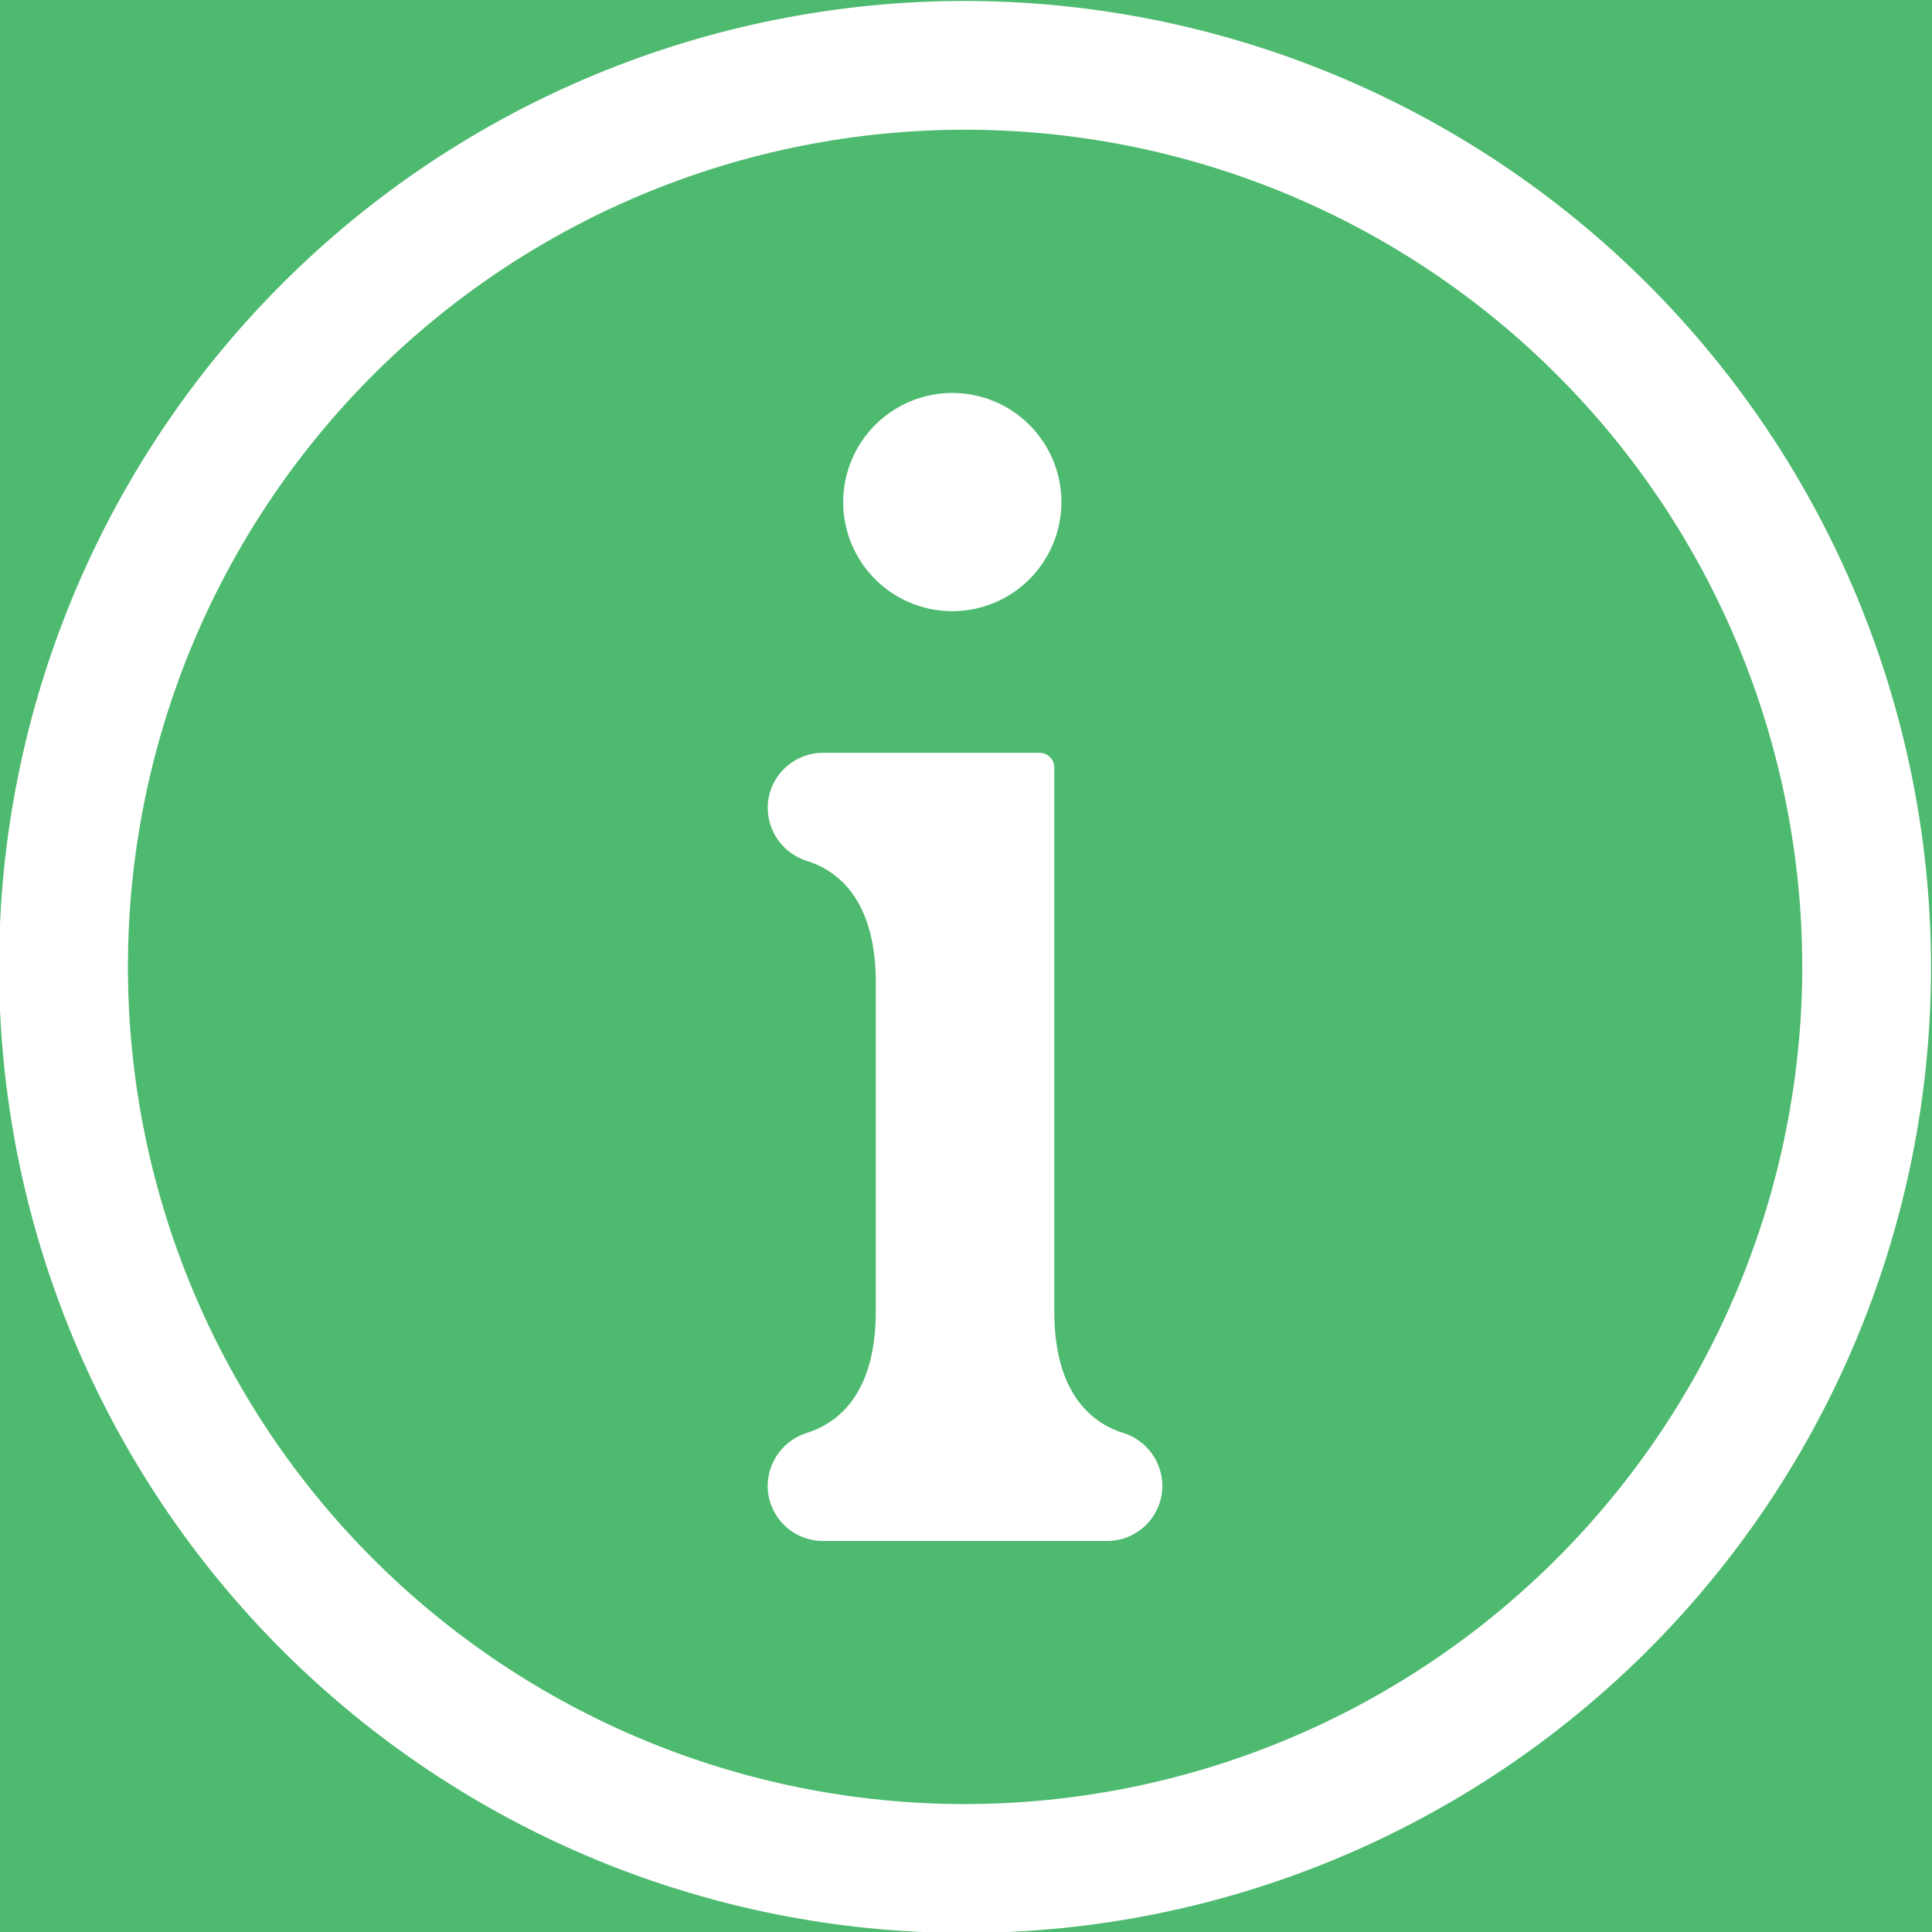
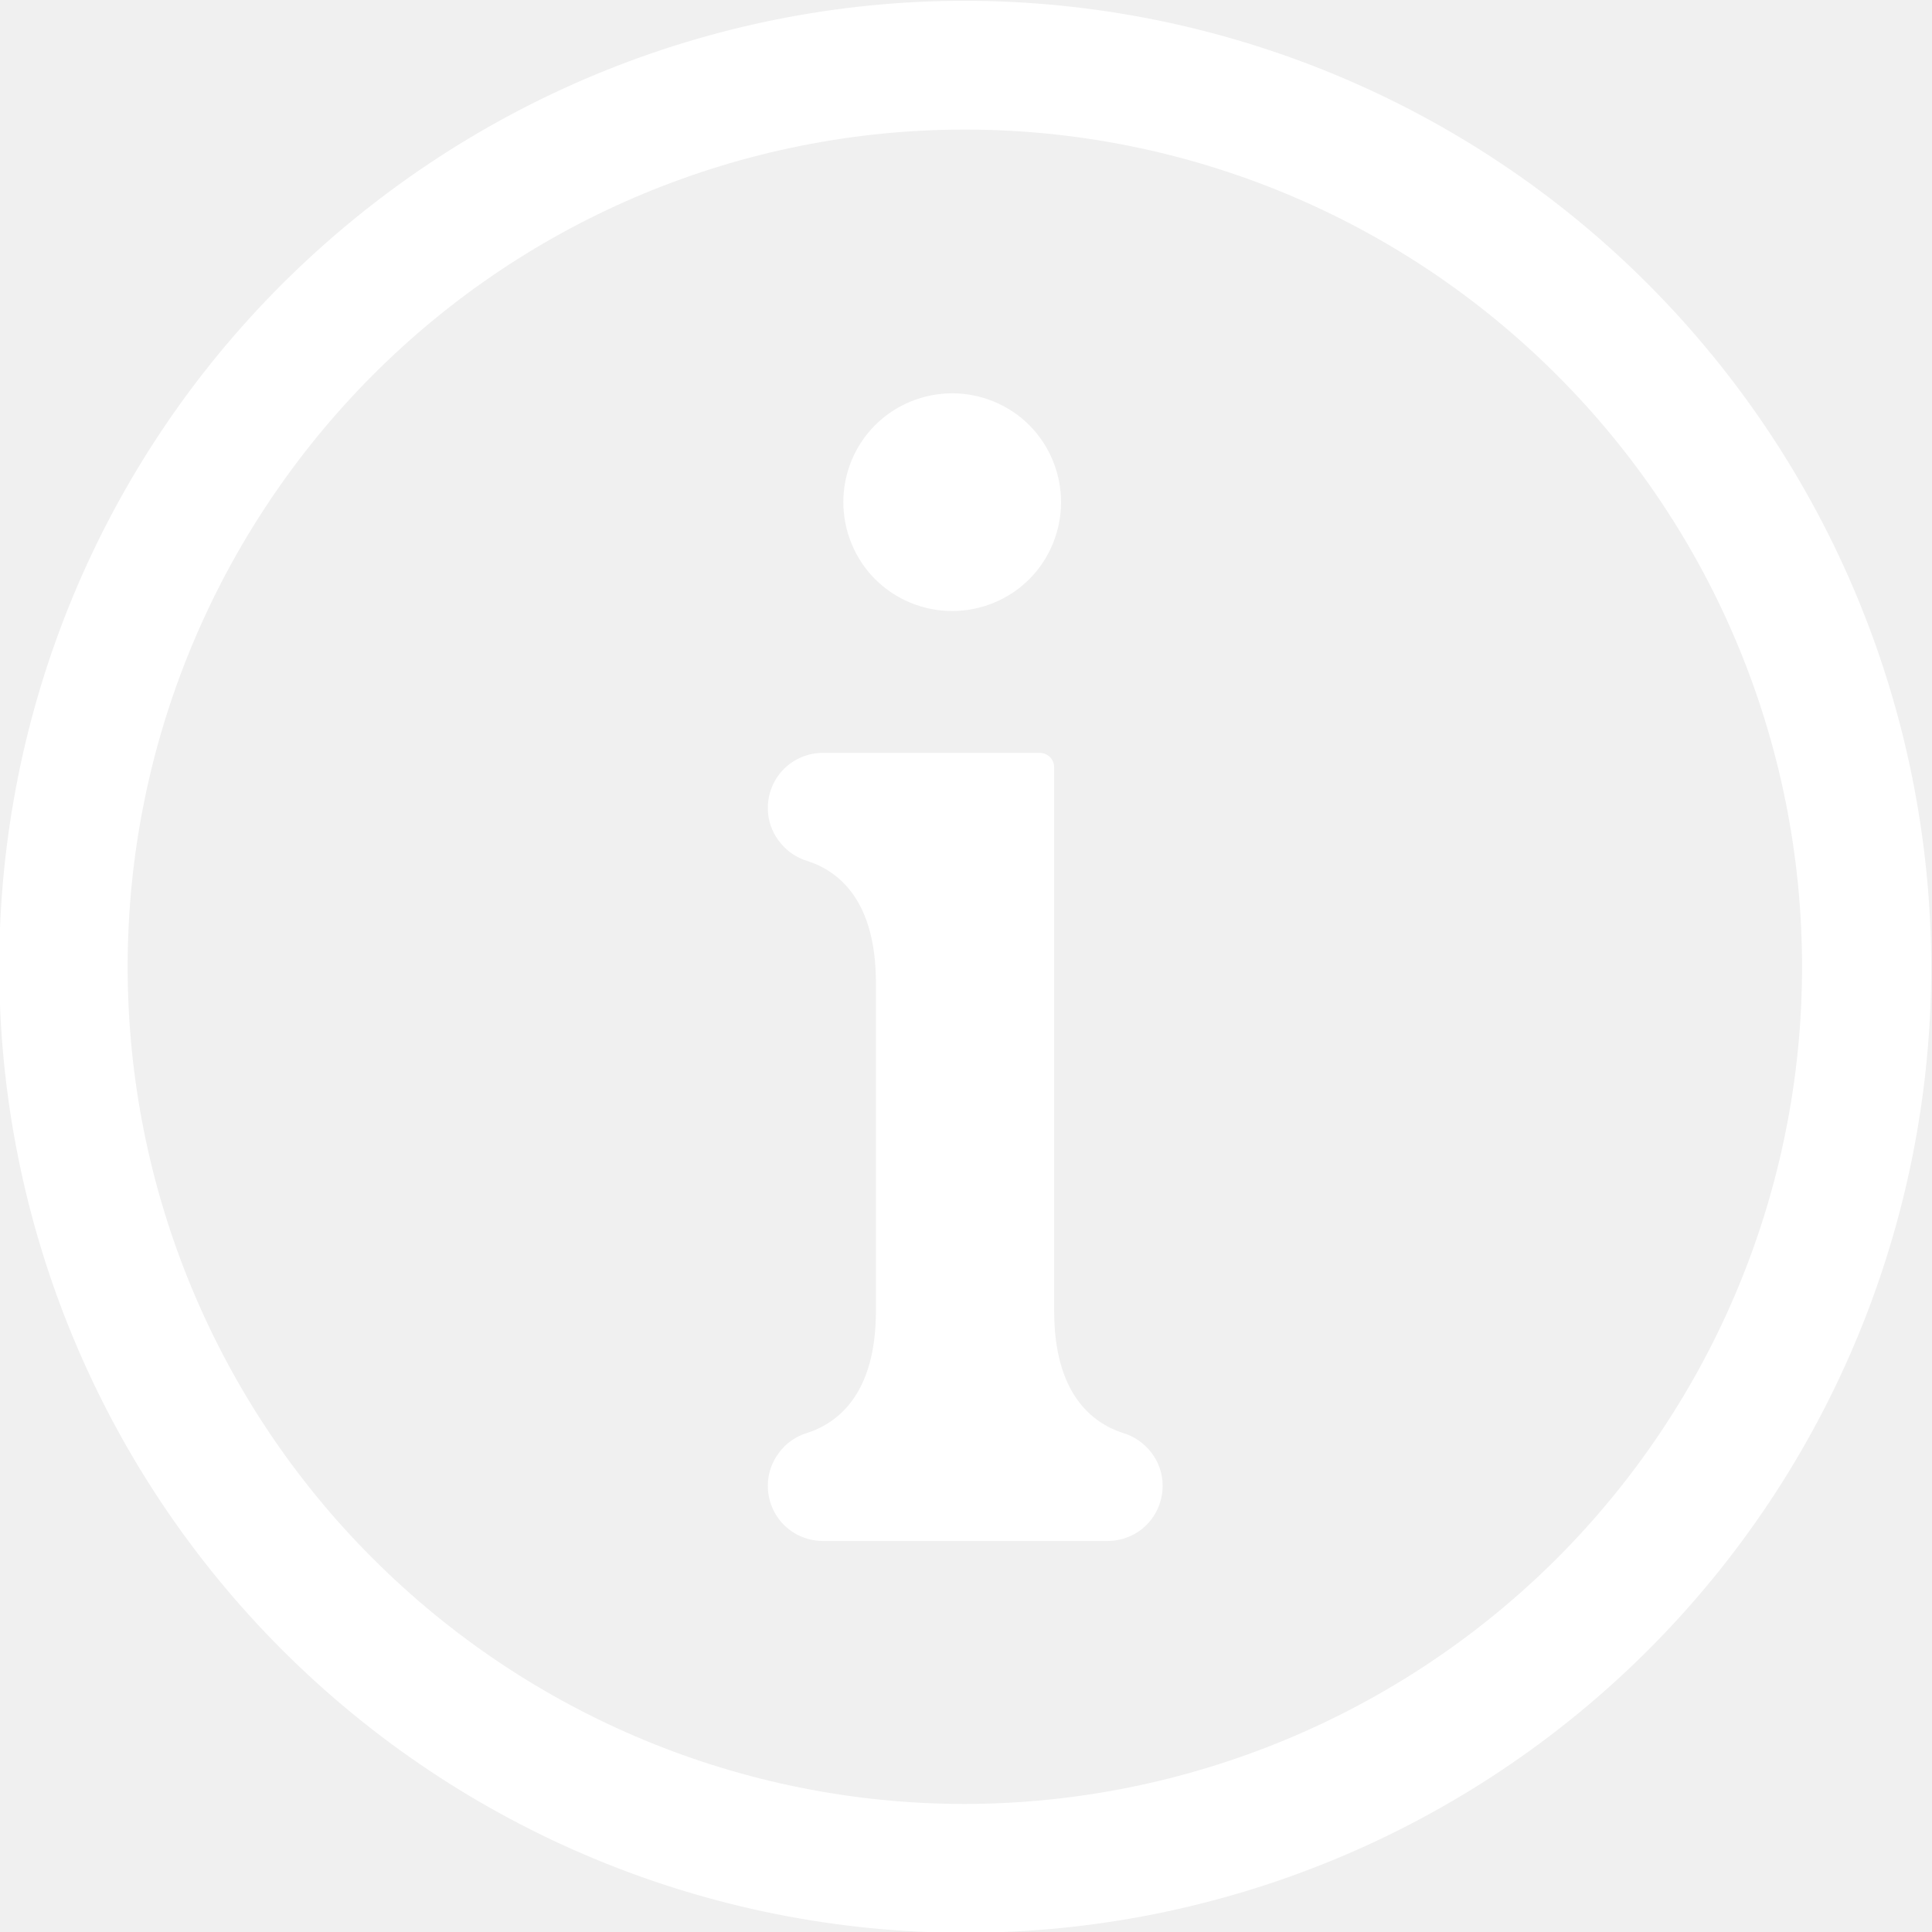
- <svg xmlns="http://www.w3.org/2000/svg" id="Layer_2" viewBox="0 0 504 504">
-   <defs>
-     <style>.cls-1{fill:#fff;}.cls-2{fill:#4eba6f;}</style>
-   </defs>
-   <rect class="cls-2" x="-.75" y="-.25" width="505" height="505" />
+ <svg xmlns="http://www.w3.org/2000/svg" version="1.1" id="Layer_2_00000011022572187353010100000009237198890044539809_" x="0px" y="0px" viewBox="0 0 504 504" style="enable-background:new 0 0 504 504;" xml:space="preserve">
+   <style type="text/css">
+ 	.st0{fill:none;}
+ 	.st1{fill:#FFFFFF;}
+ </style>
+   <rect x="-0.8" y="-0.2" class="st0" width="505" height="505" />
  <g id="Layer_1-2">
-     <path class="cls-1" d="M219.96,130.98c0-7.55,3-14.79,8.34-20.13,5.34-5.34,12.58-8.34,20.13-8.34s14.79,3,20.12,8.34c5.34,5.34,8.34,12.58,8.34,20.12s-3,14.79-8.34,20.13c-5.34,5.34-12.58,8.34-20.13,8.34s-14.79-3-20.12-8.34c-5.34-5.34-8.34-12.58-8.34-20.13h0Zm72.97,242.81c-8.05-2.58-17.9-10.16-17.9-31.75V200.22c0-1.02-.4-1.99-1.12-2.71s-1.69-1.12-2.71-1.12h-56.52c-3.82,0-7.49,1.52-10.19,4.22s-4.22,6.37-4.22,10.19c.03,3.1,1.04,6.11,2.89,8.59s4.45,4.31,7.41,5.21c8.05,2.58,17.9,10.16,17.9,31.75v85.68c0,21.6-9.85,29.17-17.91,31.75-2.96,.91-5.56,2.73-7.41,5.21-1.85,2.48-2.86,5.49-2.89,8.59,0,3.82,1.52,7.48,4.22,10.19,2.7,2.7,6.37,4.22,10.19,4.22h74.15c3.82,0,7.49-1.52,10.19-4.22s4.22-6.37,4.22-10.19c-.03-3.1-1.04-6.11-2.89-8.59s-4.45-4.31-7.41-5.21h0Zm210.82-121.54c0,66.84-26.55,130.93-73.81,178.19s-111.36,73.81-178.19,73.81-130.93-26.55-178.19-73.81C26.3,383.18-.25,319.08-.25,252.25S26.3,121.32,73.56,74.06C120.82,26.8,184.92,.25,251.75,.25c66.81,.07,130.86,26.65,178.11,73.89,47.24,47.25,73.82,111.3,73.89,178.11h0Zm-33.6-.01c0-57.92-23.01-113.47-63.96-154.43-40.96-40.96-96.51-63.97-154.43-63.97s-113.47,23.01-154.43,63.97c-40.96,40.96-63.96,96.51-63.96,154.43s23.01,113.47,63.96,154.43c40.96,40.96,96.51,63.96,154.43,63.96,57.9-.06,113.42-23.09,154.36-64.04,40.95-40.94,63.98-96.46,64.04-154.36h-.01Z" />
+     <path class="st1" d="M220,131c0-7.6,3-14.8,8.3-20.1c5.3-5.3,12.6-8.3,20.1-8.3s14.8,3,20.1,8.3c5.3,5.3,8.3,12.6,8.3,20.1   s-3,14.8-8.3,20.1c-5.3,5.3-12.6,8.3-20.1,8.3s-14.8-3-20.1-8.3C223,145.8,220,138.5,220,131L220,131L220,131z M292.9,373.8   c-8-2.6-17.9-10.2-17.9-31.8V200.2c0-1-0.4-2-1.1-2.7s-1.7-1.1-2.7-1.1h-56.5c-3.8,0-7.5,1.5-10.2,4.2s-4.2,6.4-4.2,10.2   c0,3.1,1,6.1,2.9,8.6s4.4,4.3,7.4,5.2c8.1,2.6,17.9,10.2,17.9,31.8V342c0,21.6-9.9,29.2-17.9,31.8c-3,0.9-5.6,2.7-7.4,5.2   c-1.9,2.5-2.9,5.5-2.9,8.6c0,3.8,1.5,7.5,4.2,10.2c2.7,2.7,6.4,4.2,10.2,4.2h74.2c3.8,0,7.5-1.5,10.2-4.2s4.2-6.4,4.2-10.2   c0-3.1-1-6.1-2.9-8.6S295.9,374.7,292.9,373.8L292.9,373.8L292.9,373.8z M503.8,252.2c0,66.8-26.5,130.9-73.8,178.2   s-111.4,73.8-178.2,73.8s-130.9-26.5-178.2-73.8S-0.2,319.1-0.2,252.2S26.3,121.3,73.6,74.1S184.9,0.2,251.8,0.2   c66.8,0.1,130.9,26.6,178.1,73.9C477.1,121.4,503.7,185.4,503.8,252.2L503.8,252.2L503.8,252.2z M470.1,252.2   c0-57.9-23-113.5-64-154.4c-41-41-96.5-64-154.4-64s-113.5,23-154.4,64s-64,96.5-64,154.4s23,113.5,64,154.4   c41,41,96.5,64,154.4,64c57.9-0.1,113.4-23.1,154.4-64C447.1,365.6,470.1,310.1,470.1,252.2L470.1,252.2L470.1,252.2z" />
  </g>
</svg>
